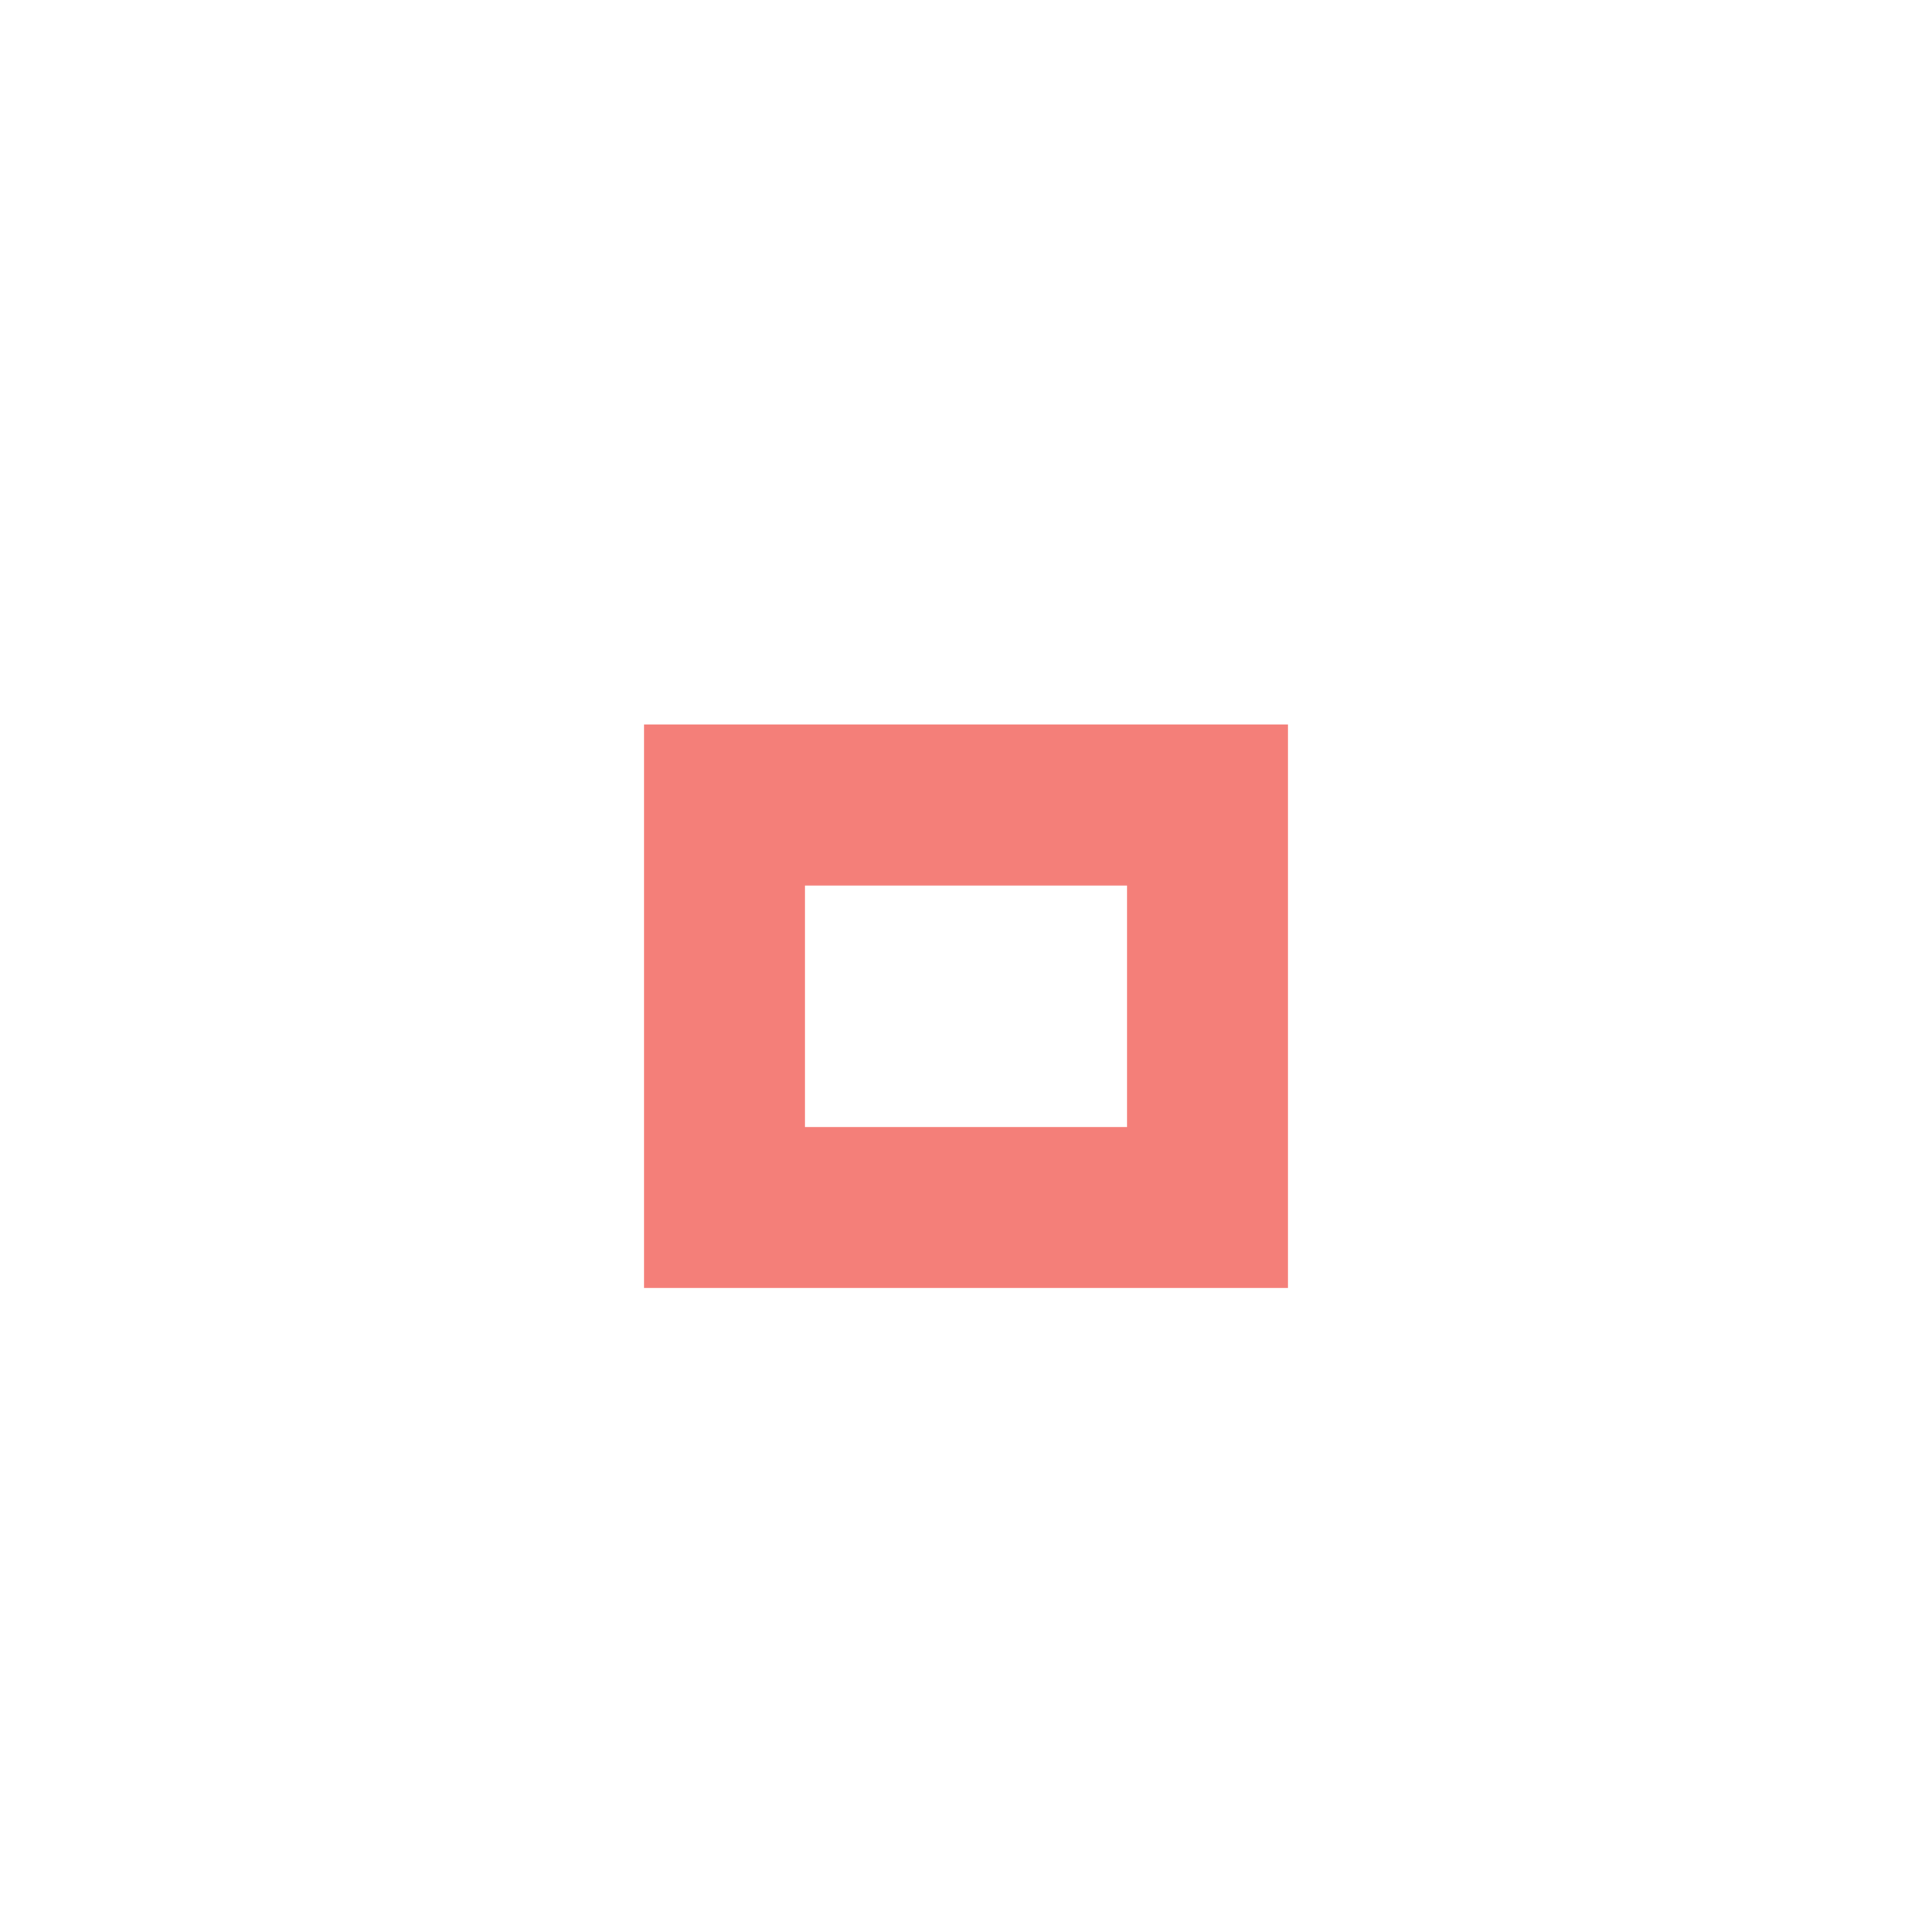
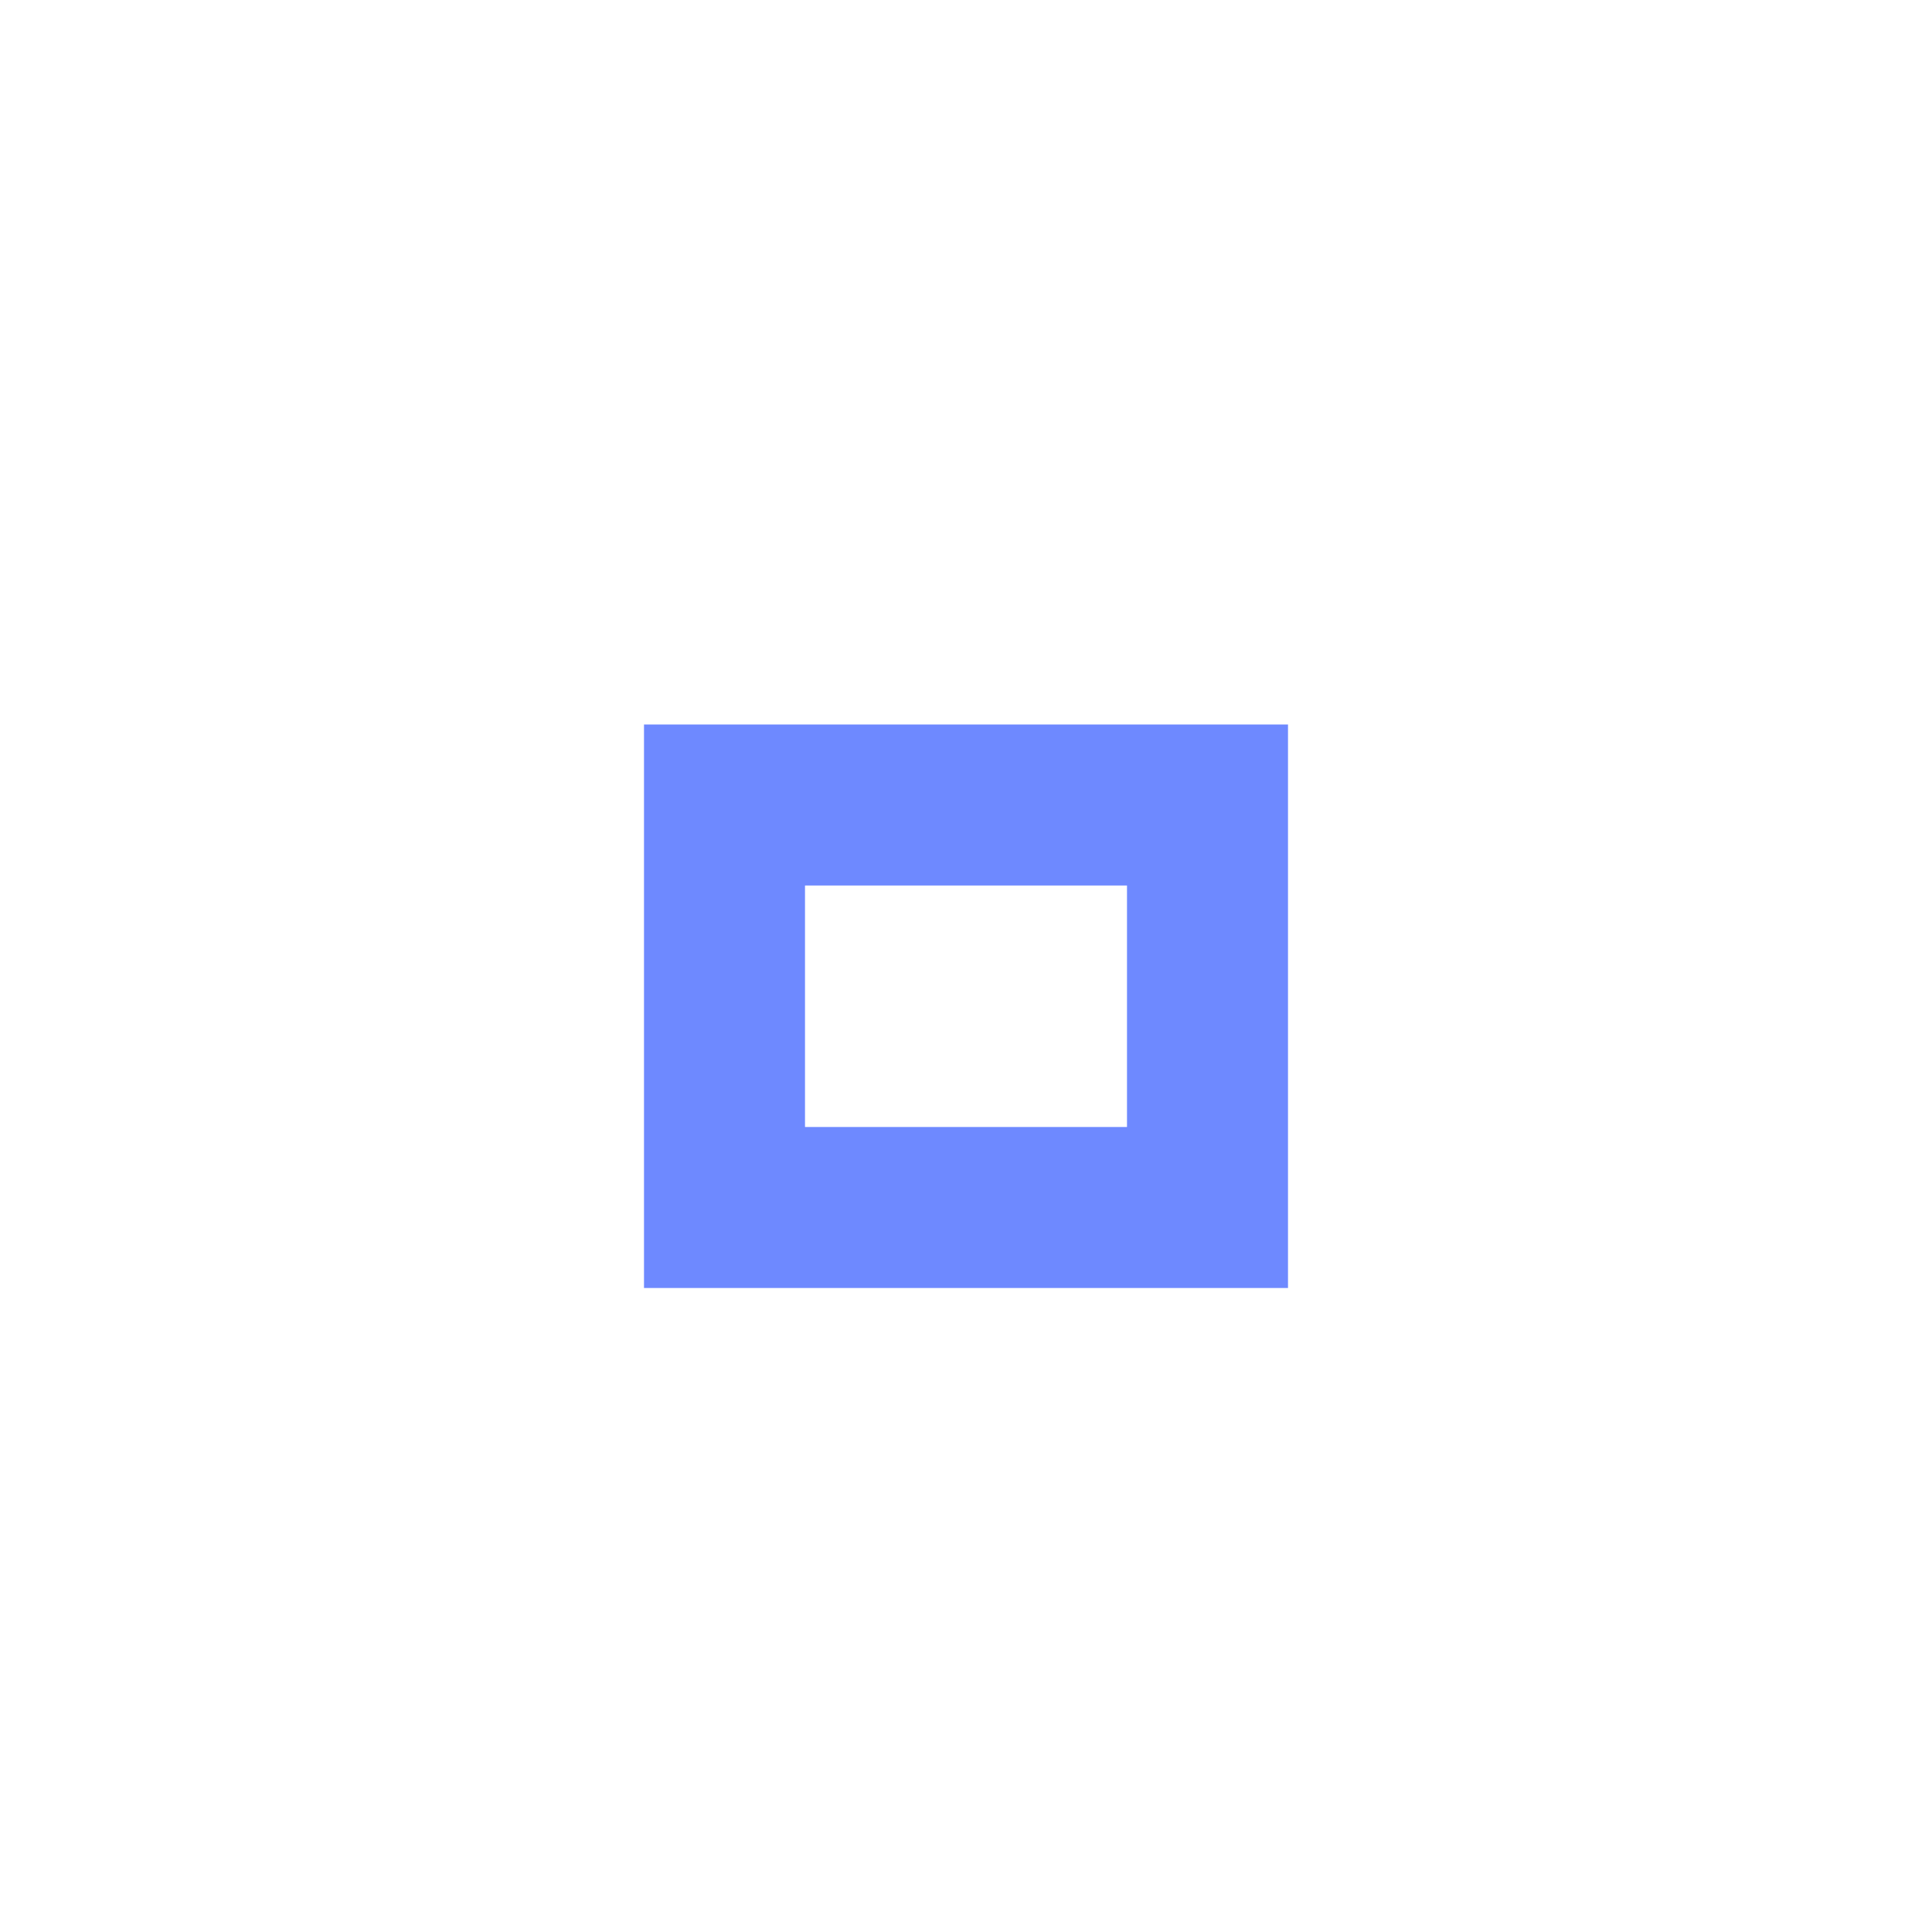
- <svg xmlns="http://www.w3.org/2000/svg" version="1.1" x="0px" y="0px" width="24px" height="24px" viewBox="0 0 24 24">
-   <path fill="#f0544c" opacity="0.75" d="M14,14h-4v-3h4V14z M16,9H8v7h8V9z" />
+ <svg xmlns="http://www.w3.org/2000/svg" version="1.1" x="0px" y="0px" width="24px" height="24px" viewBox="0 0 24 24" id="svg106">
+   <defs id="defs112" />
+   <path fill="#3d61ff" opacity="0.75" d="M14,14h-4v-3h4V14z M16,9H8v7h8V9z" id="path108" />
</svg>
